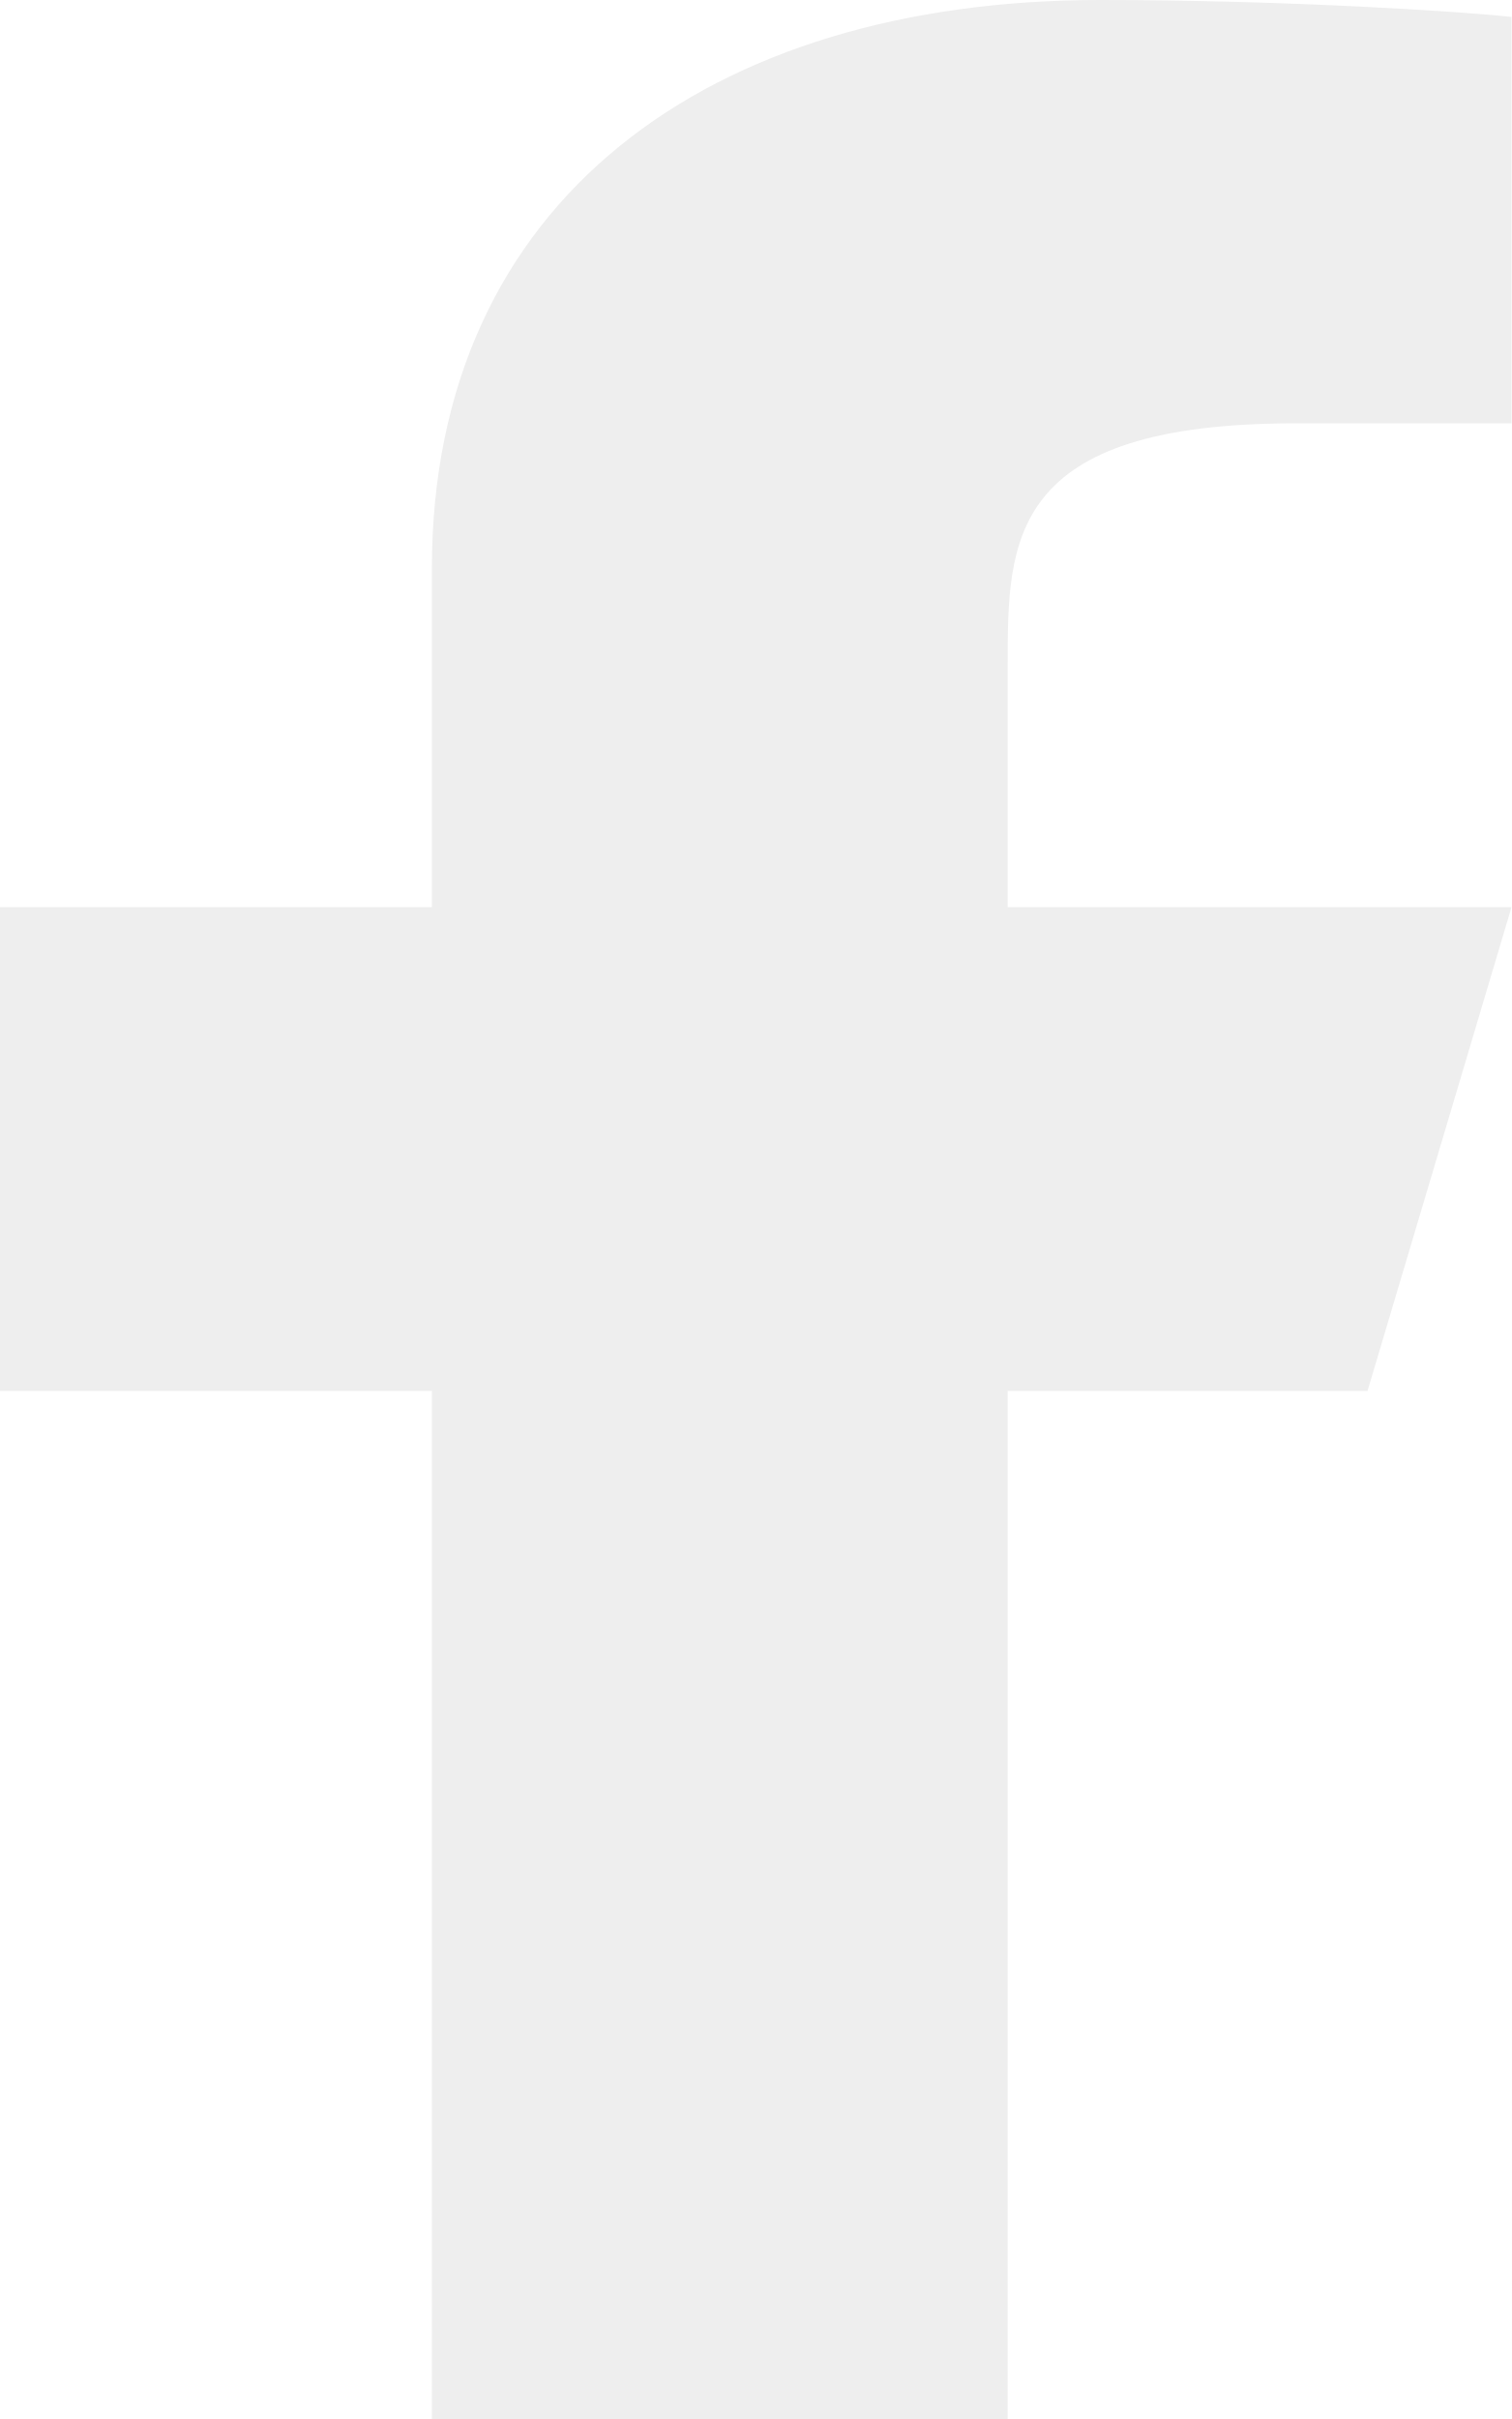
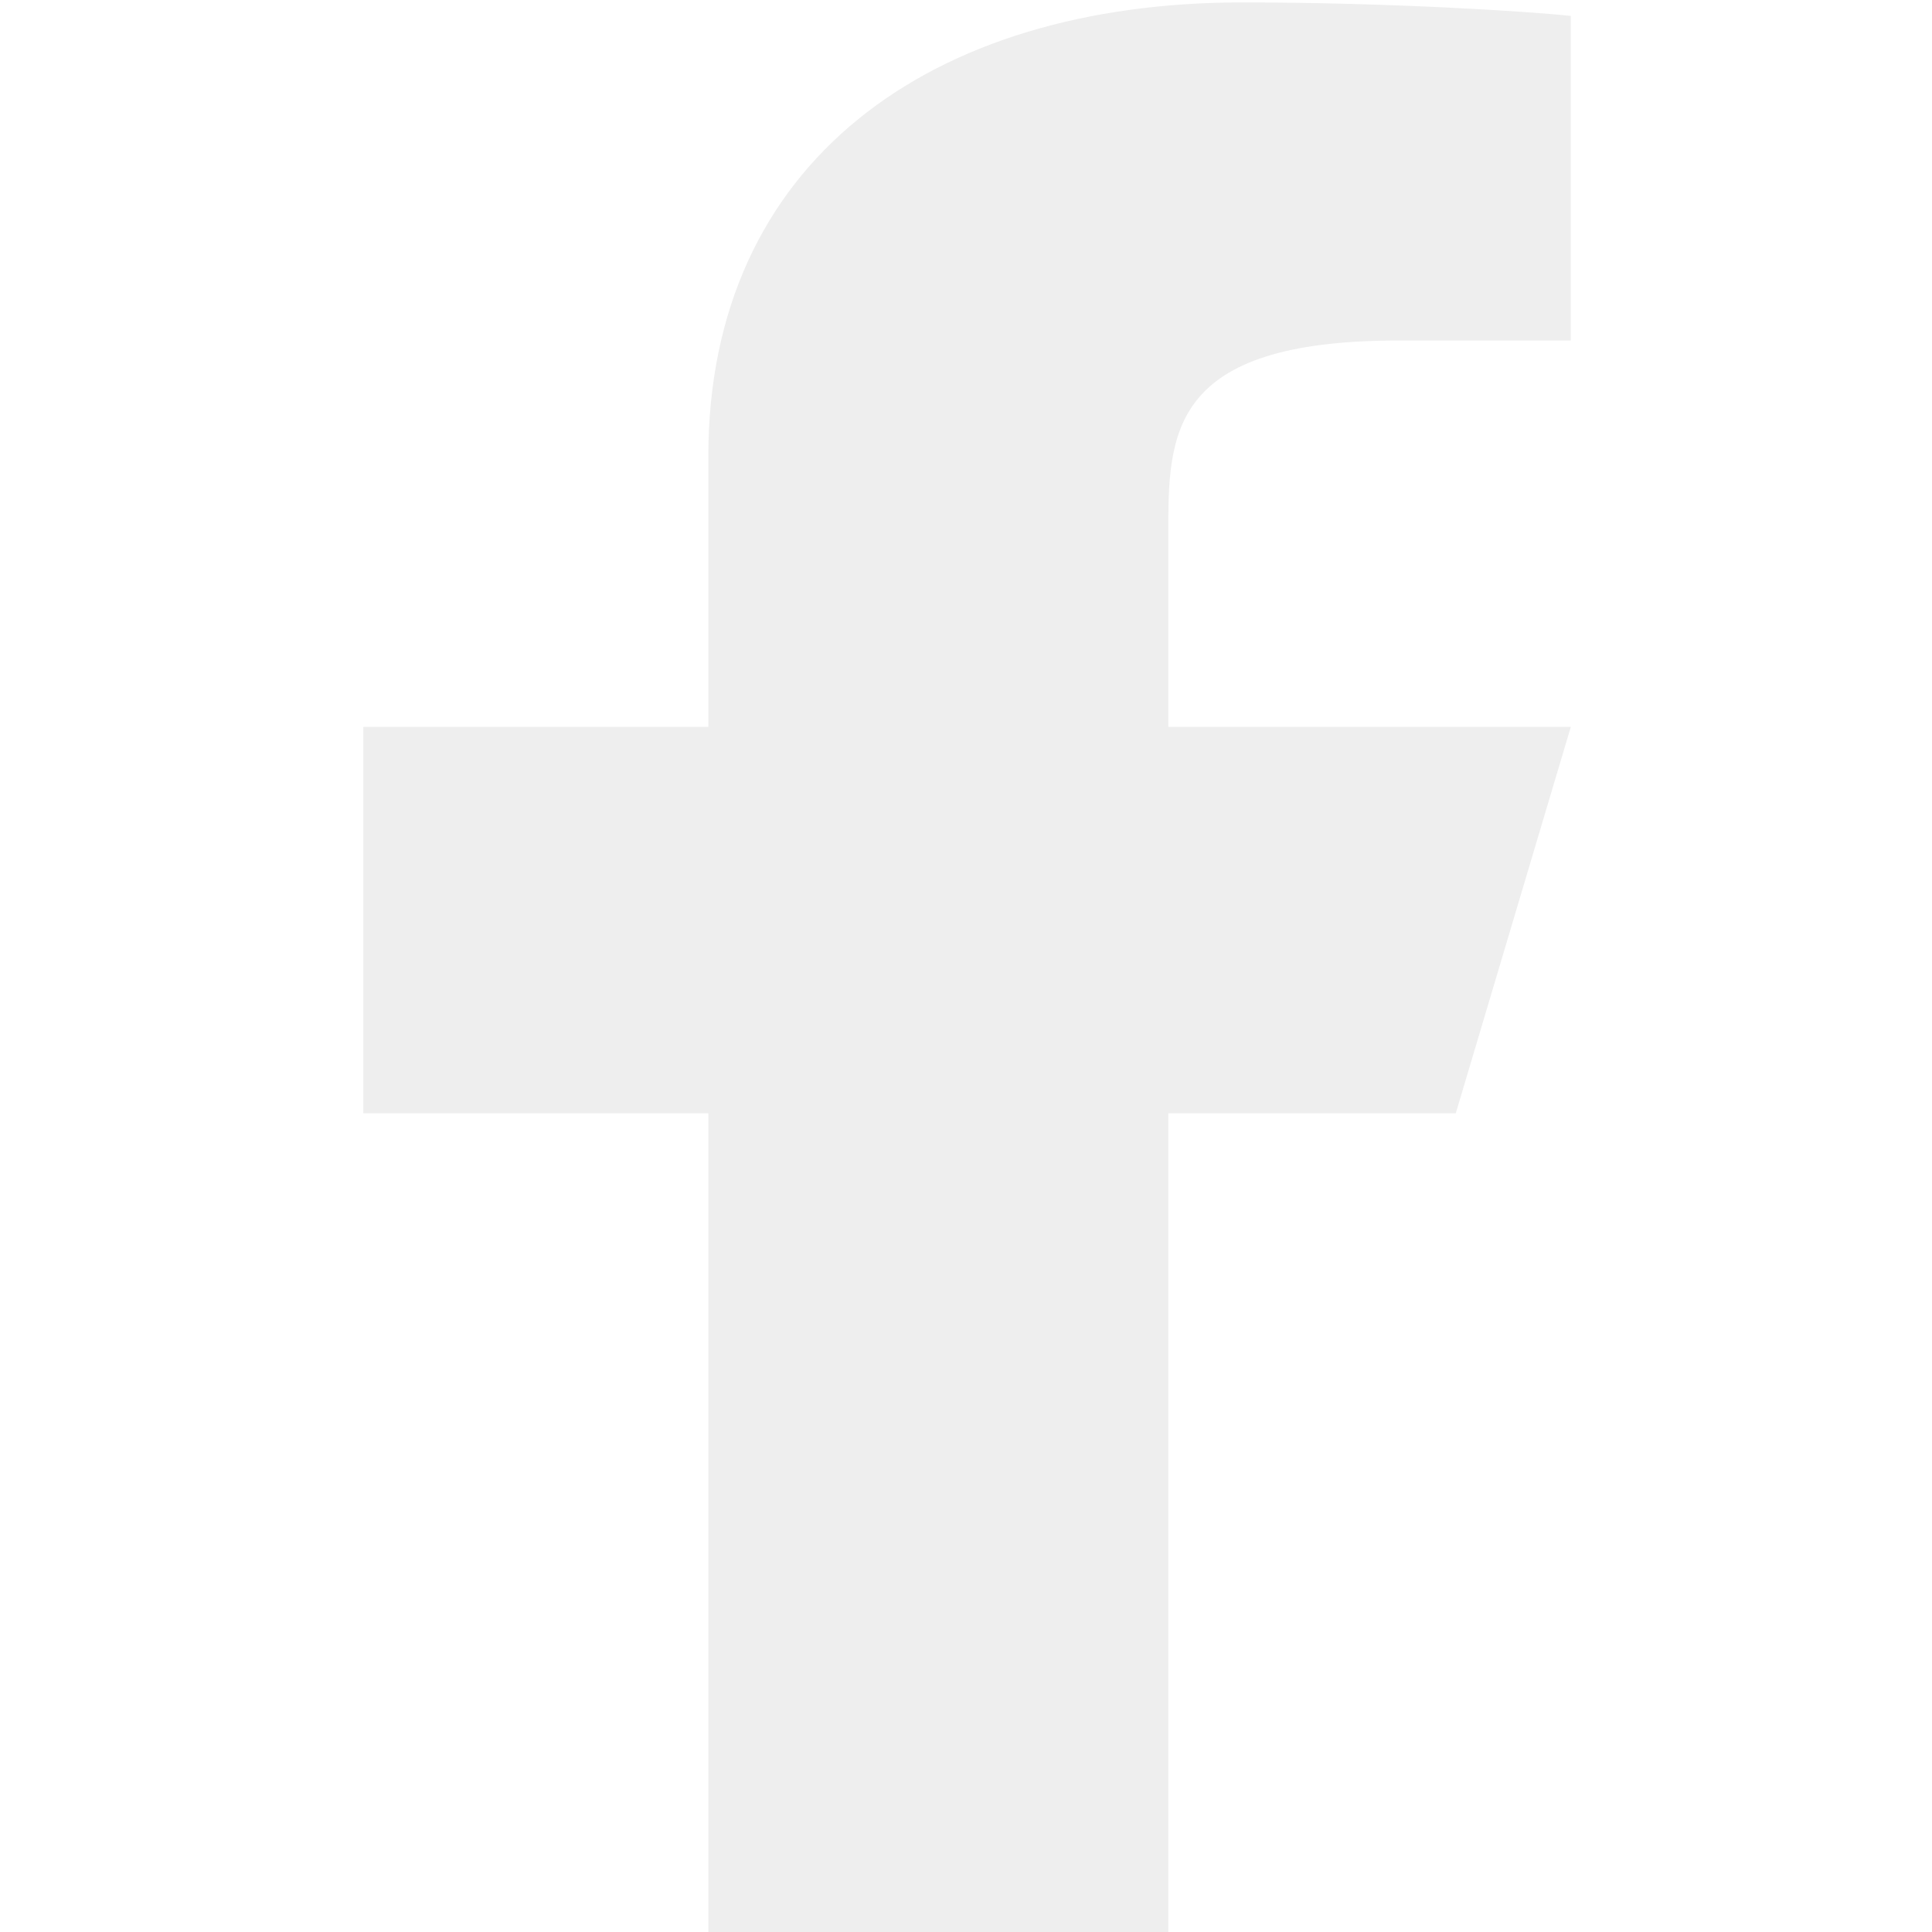
- <svg xmlns="http://www.w3.org/2000/svg" width="15" height="24" viewBox="0 0 15 24" fill="none">
-   <path d="M10 13.8H13.571L15 9H10V6.6C10 5.364 10 4.2 12.857 4.2H15V0.168C14.534 0.116 12.776 0 10.919 0C7.04 0 4.286 1.988 4.286 5.64V9H0V13.8H4.286V24H10V13.8Z" fill="#EEEEEE" />
+ <svg xmlns="http://www.w3.org/2000/svg" width="24" height="24" viewBox="0 0 24 24" fill="none" version="1.1" id="svg1">
+   <defs id="defs1" />
+   <path d="m 14.513,13.83 h 3.571 l 1.429,-4.8 h -5 v -2.4 c 0,-1.236 0,-2.4 2.857,-2.4 h 2.143 V 0.198 c -0.466,-0.052 -2.224,-0.168 -4.081,-0.168 -3.879,0 -6.633,1.988 -6.633,5.64 v 3.36 H 4.513 v 4.8 h 4.286 v 10.2 h 5.714 z" fill="#eeeeee" id="path1" />
</svg>
